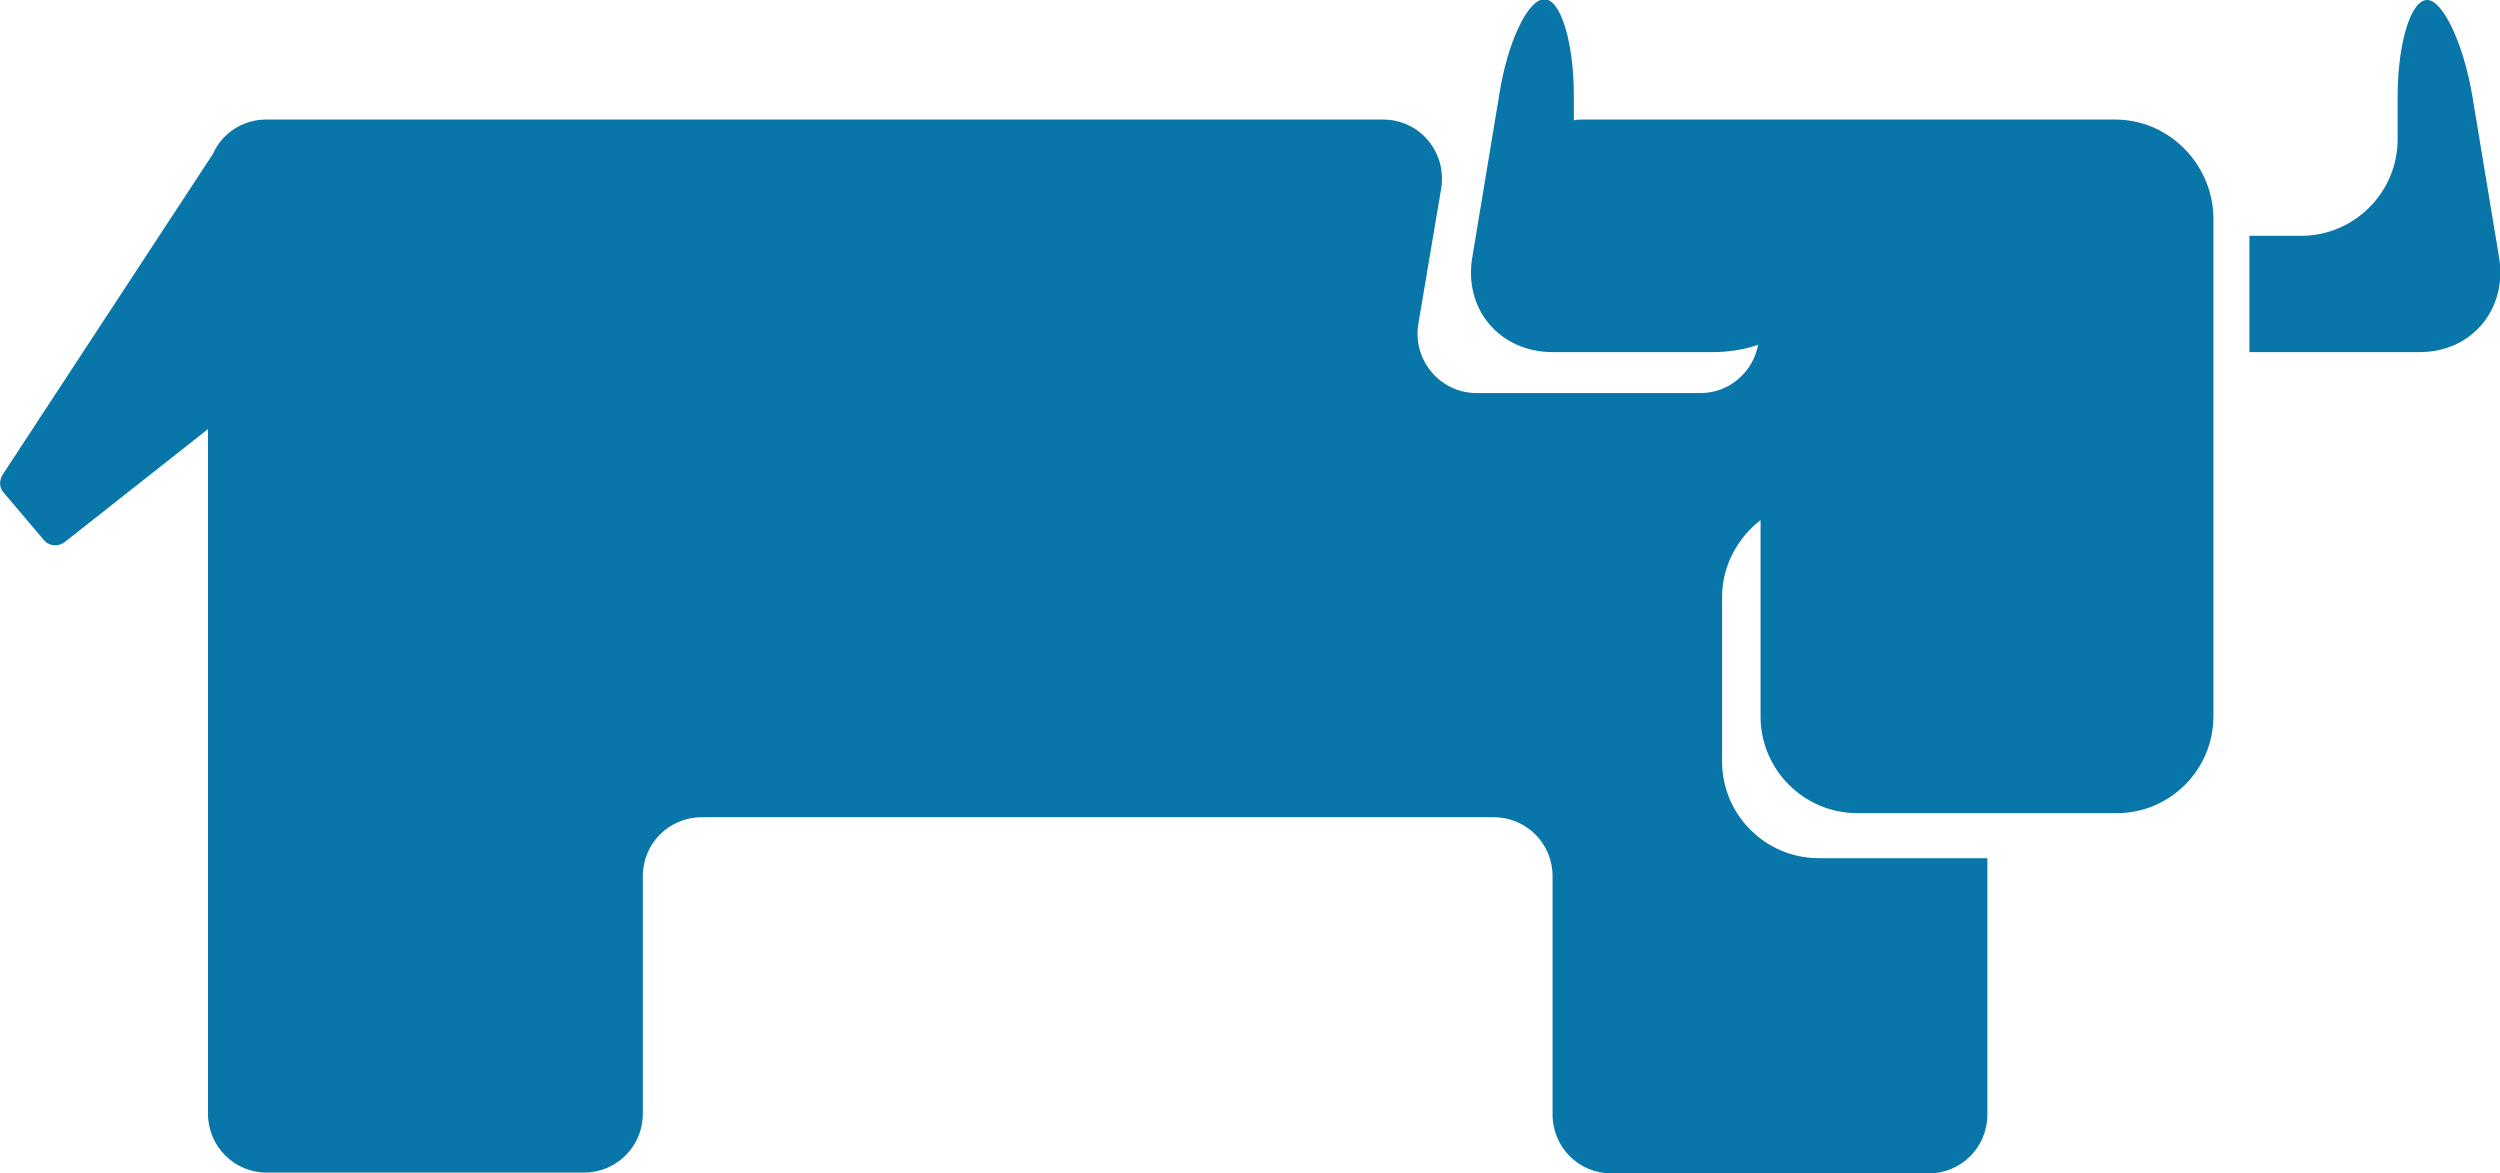
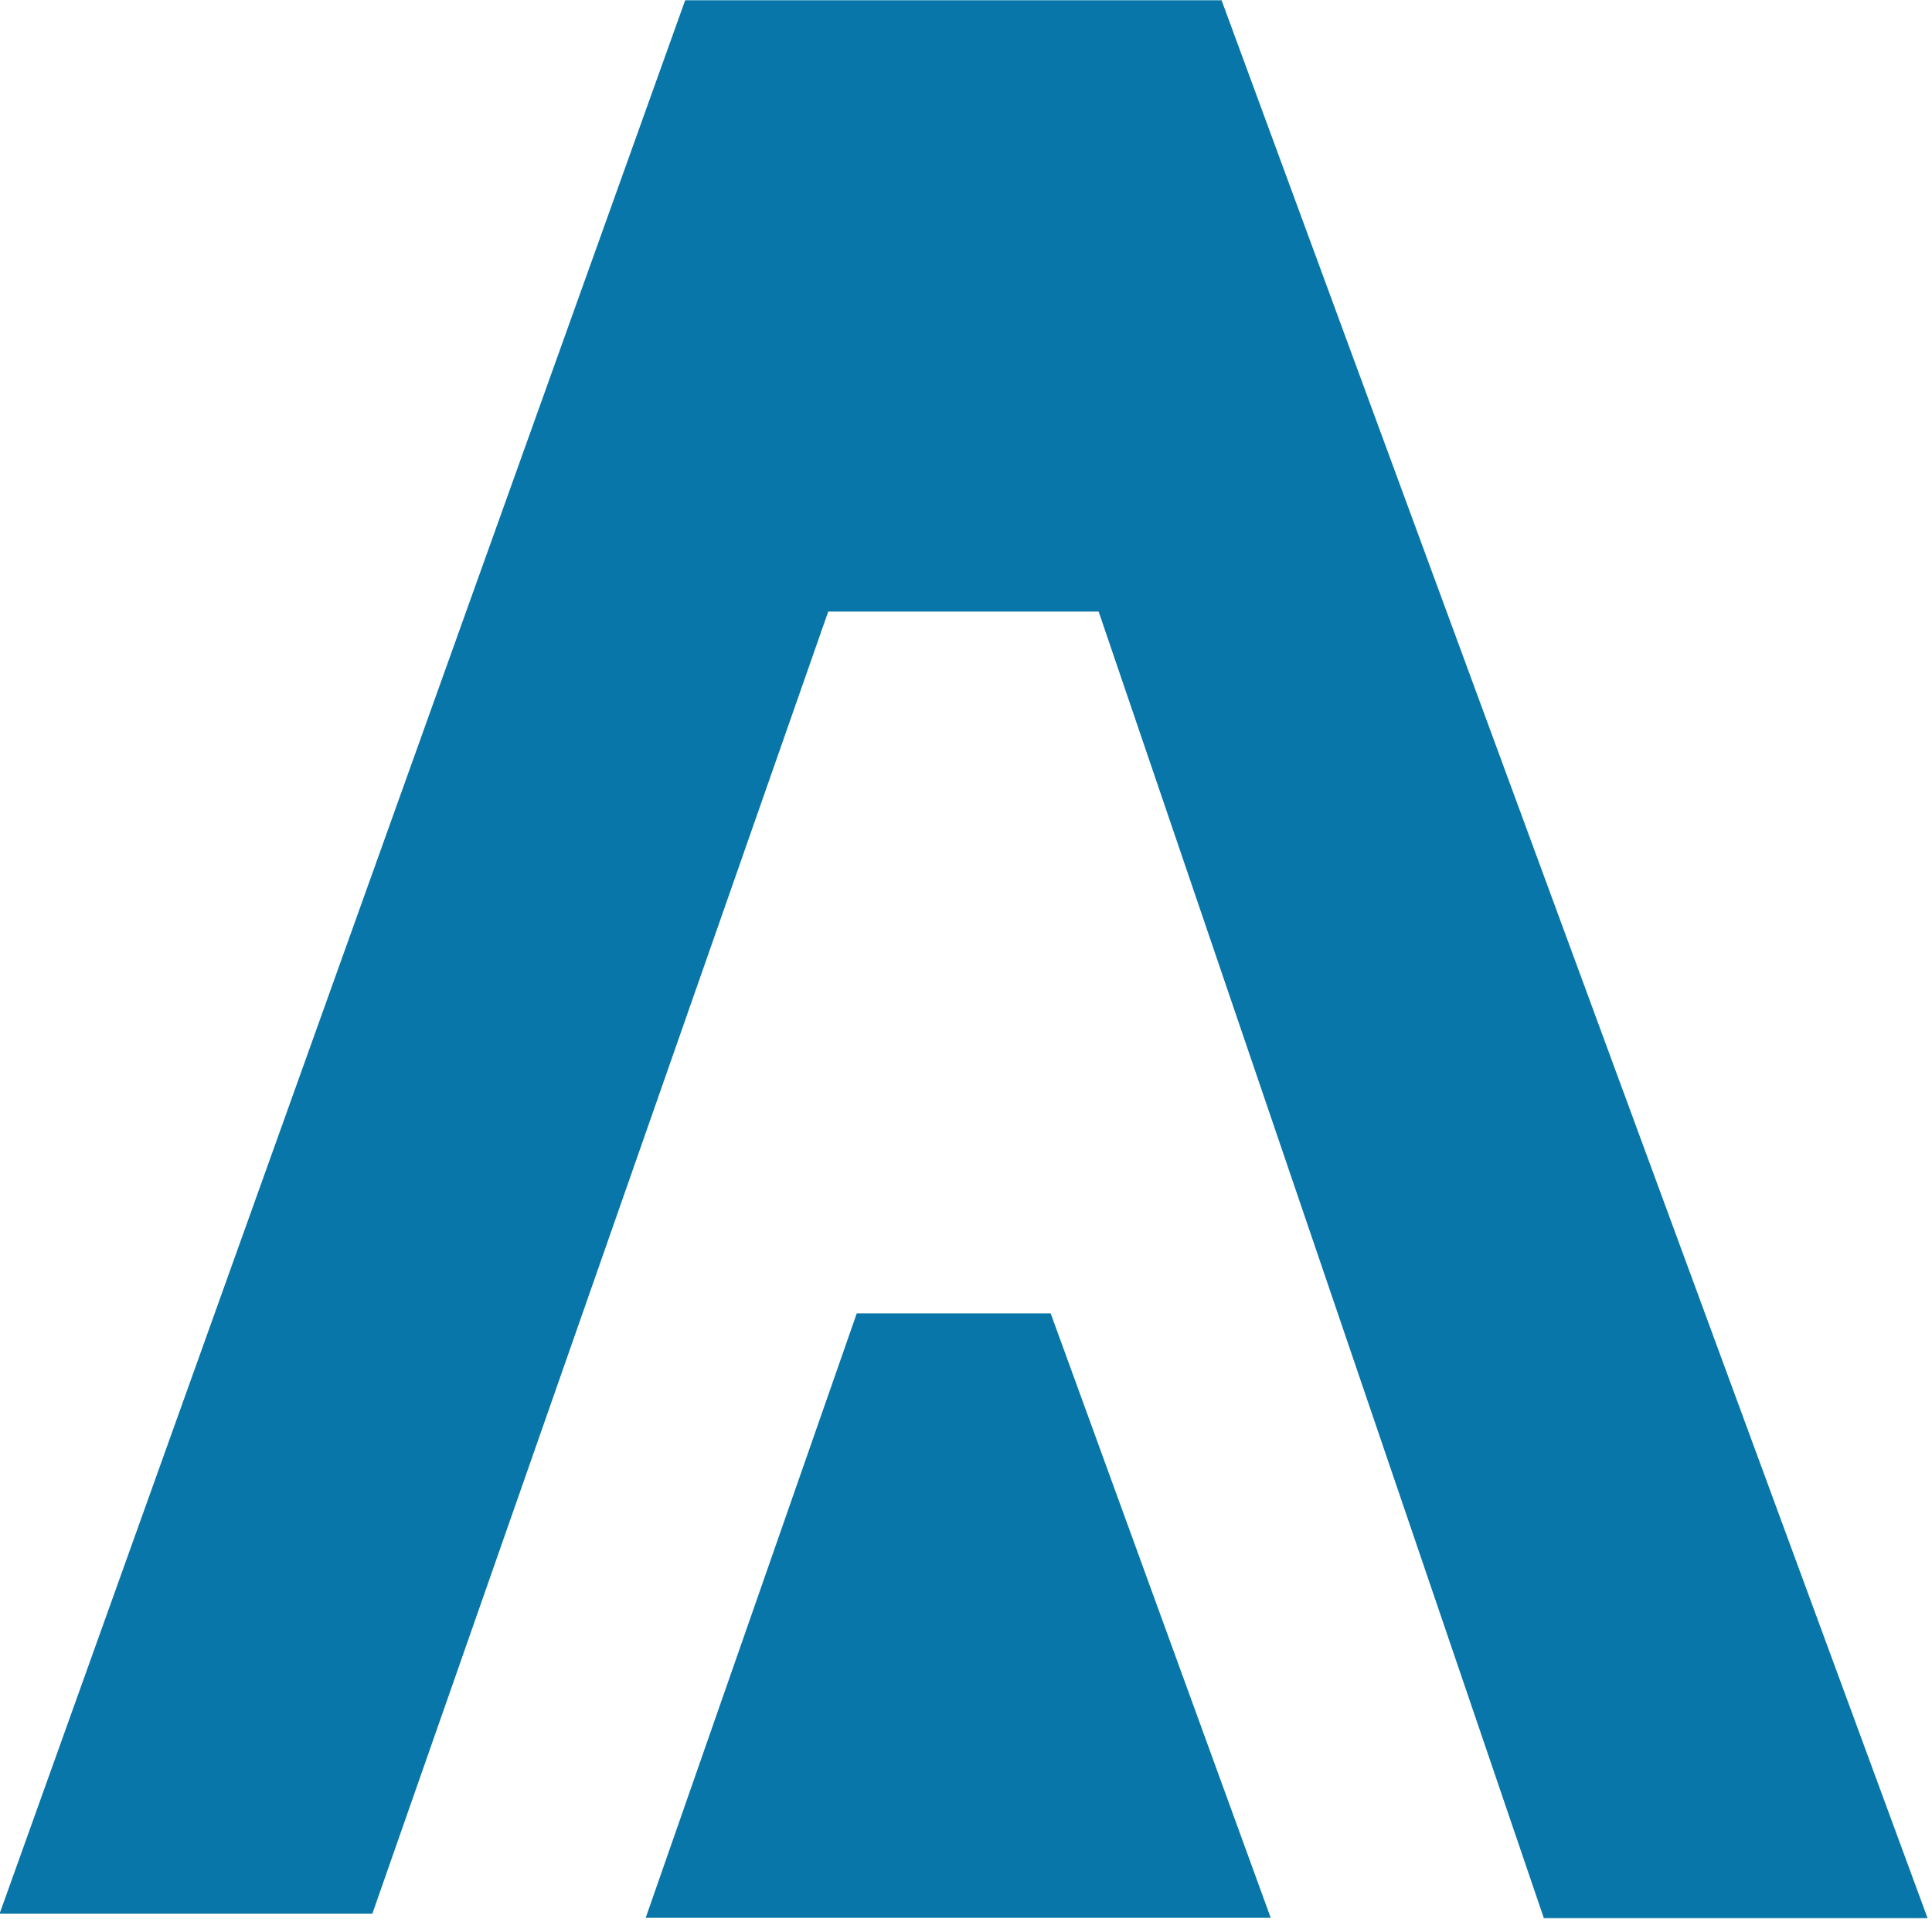
- <svg xmlns="http://www.w3.org/2000/svg" version="1.1" id="Layer_1" x="0px" y="0px" viewBox="0 0 305.3 143.2" style="enable-background:new 0 0 305.3 143.2;" xml:space="preserve">
-   <style type="text/css">
- 	.st0{fill:#0876A9;}
- </style>
-   <g>
-     <path class="st0" d="M305.2,31.5l-3.3-19.9C300.8,5.2,298.3,0,296.4,0c-2,0-3.6,5.3-3.6,11.8v5.2c0,6.5-5.3,11.8-11.8,11.8h-5.2   c-0.4,0-0.7,0-1.1,0V43c0.4,0,0.7,0,1.1,0h19.5C301.8,43.1,306.2,37.8,305.2,31.5" />
-     <path class="st0" d="M258.3,14.6h-31.7c-0.3,0-0.5,0-0.8,0h-32.5c-0.4,0-0.8,0-1.1,0.1v-3c0-6.5-1.6-11.8-3.6-11.8   s-4.5,5.2-5.5,11.6l-3.3,19.9c-1.1,6.4,3.4,11.6,9.8,11.6h19.5c2,0,3.9-0.3,5.6-0.9c-0.6,3.3-3.5,5.9-7,5.9h-27.4   c-4.4,0-7.8-4-7.1-8.4L176,23c0.7-4.4-2.6-8.4-7.1-8.4H32.5c-2.9,0-5.4,1.7-6.5,4.2L0.3,58c-0.4,0.7-0.4,1.5,0.1,2.1l5,5.9   c0.6,0.7,1.7,0.8,2.5,0.2l17.5-13.8v83.6c0,4,3.2,7.2,7.2,7.2h38.7c4,0,7.2-3.2,7.2-7.2V107c0-4,3.2-7.2,7.2-7.2h96.7   c4,0,7.2,3.2,7.2,7.2v29.1c0,4,3.2,7.2,7.2,7.2h38.7c4,0,7.2-3.2,7.2-7.2v-31.3h-20.6c-6.5,0-11.8-5.3-11.8-11.8V72.9   c0-3.8,1.9-7.2,4.7-9.4v24c0,6.5,5.3,11.8,11.8,11.8h31.7c6.5,0,11.8-5.3,11.8-11.8V26.4C270.1,19.9,264.8,14.6,258.3,14.6" />
+ <svg xmlns="http://www.w3.org/2000/svg" width="150px" height="149px" viewBox="0 0 150 149" version="1.1">
+   <defs />
+   <g id="Page-1" stroke="none" stroke-width="1" fill="none" fill-rule="evenodd">
+     <g id="Artboard-2" transform="translate(-5, -6)" fill="#0876A9">
+       <g id="baishan" transform="translate(4, 6)">
+         <polygon id="Path-2" points="54.197 0.019 95.843 0.019 150.655 148.891 120.863 148.891 86.298 47.473 65.304 47.473 29.91 148.546 0.97 148.546" />
+         <polygon id="Path-3" points="67.516 101.957 82.577 101.957 99.655 148.861 51.135 148.861" />
+       </g>
+     </g>
  </g>
</svg>
